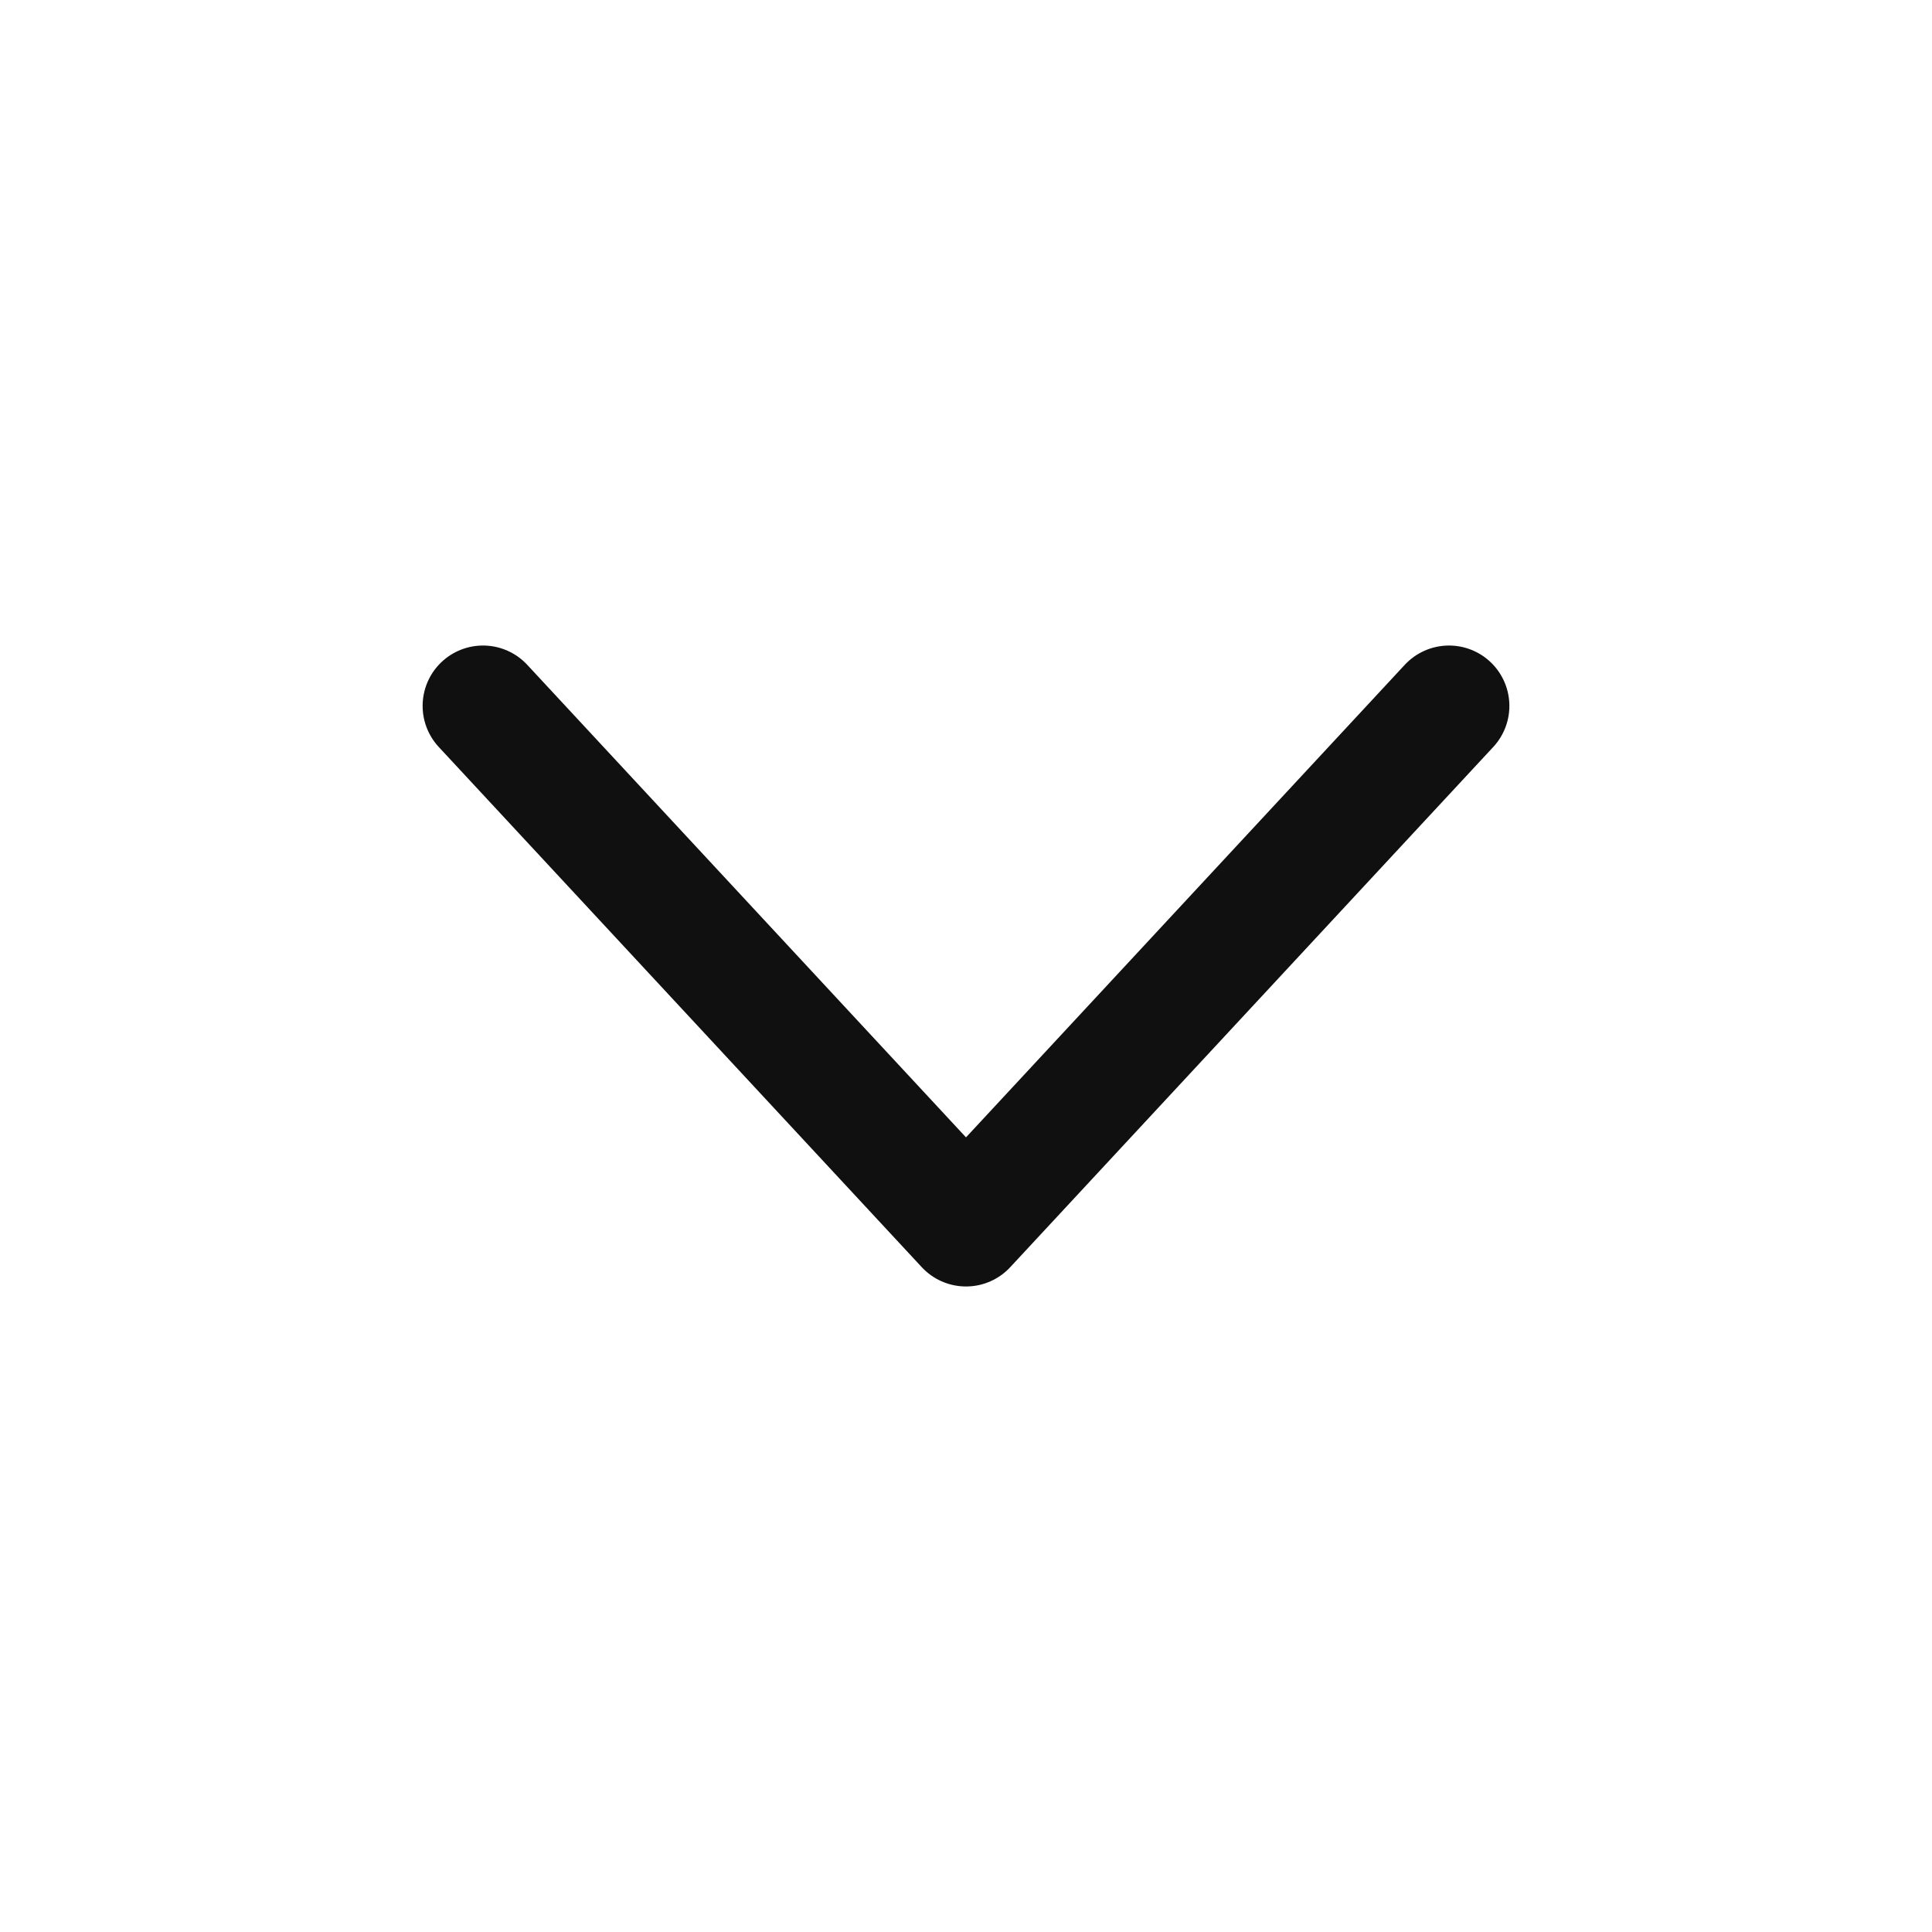
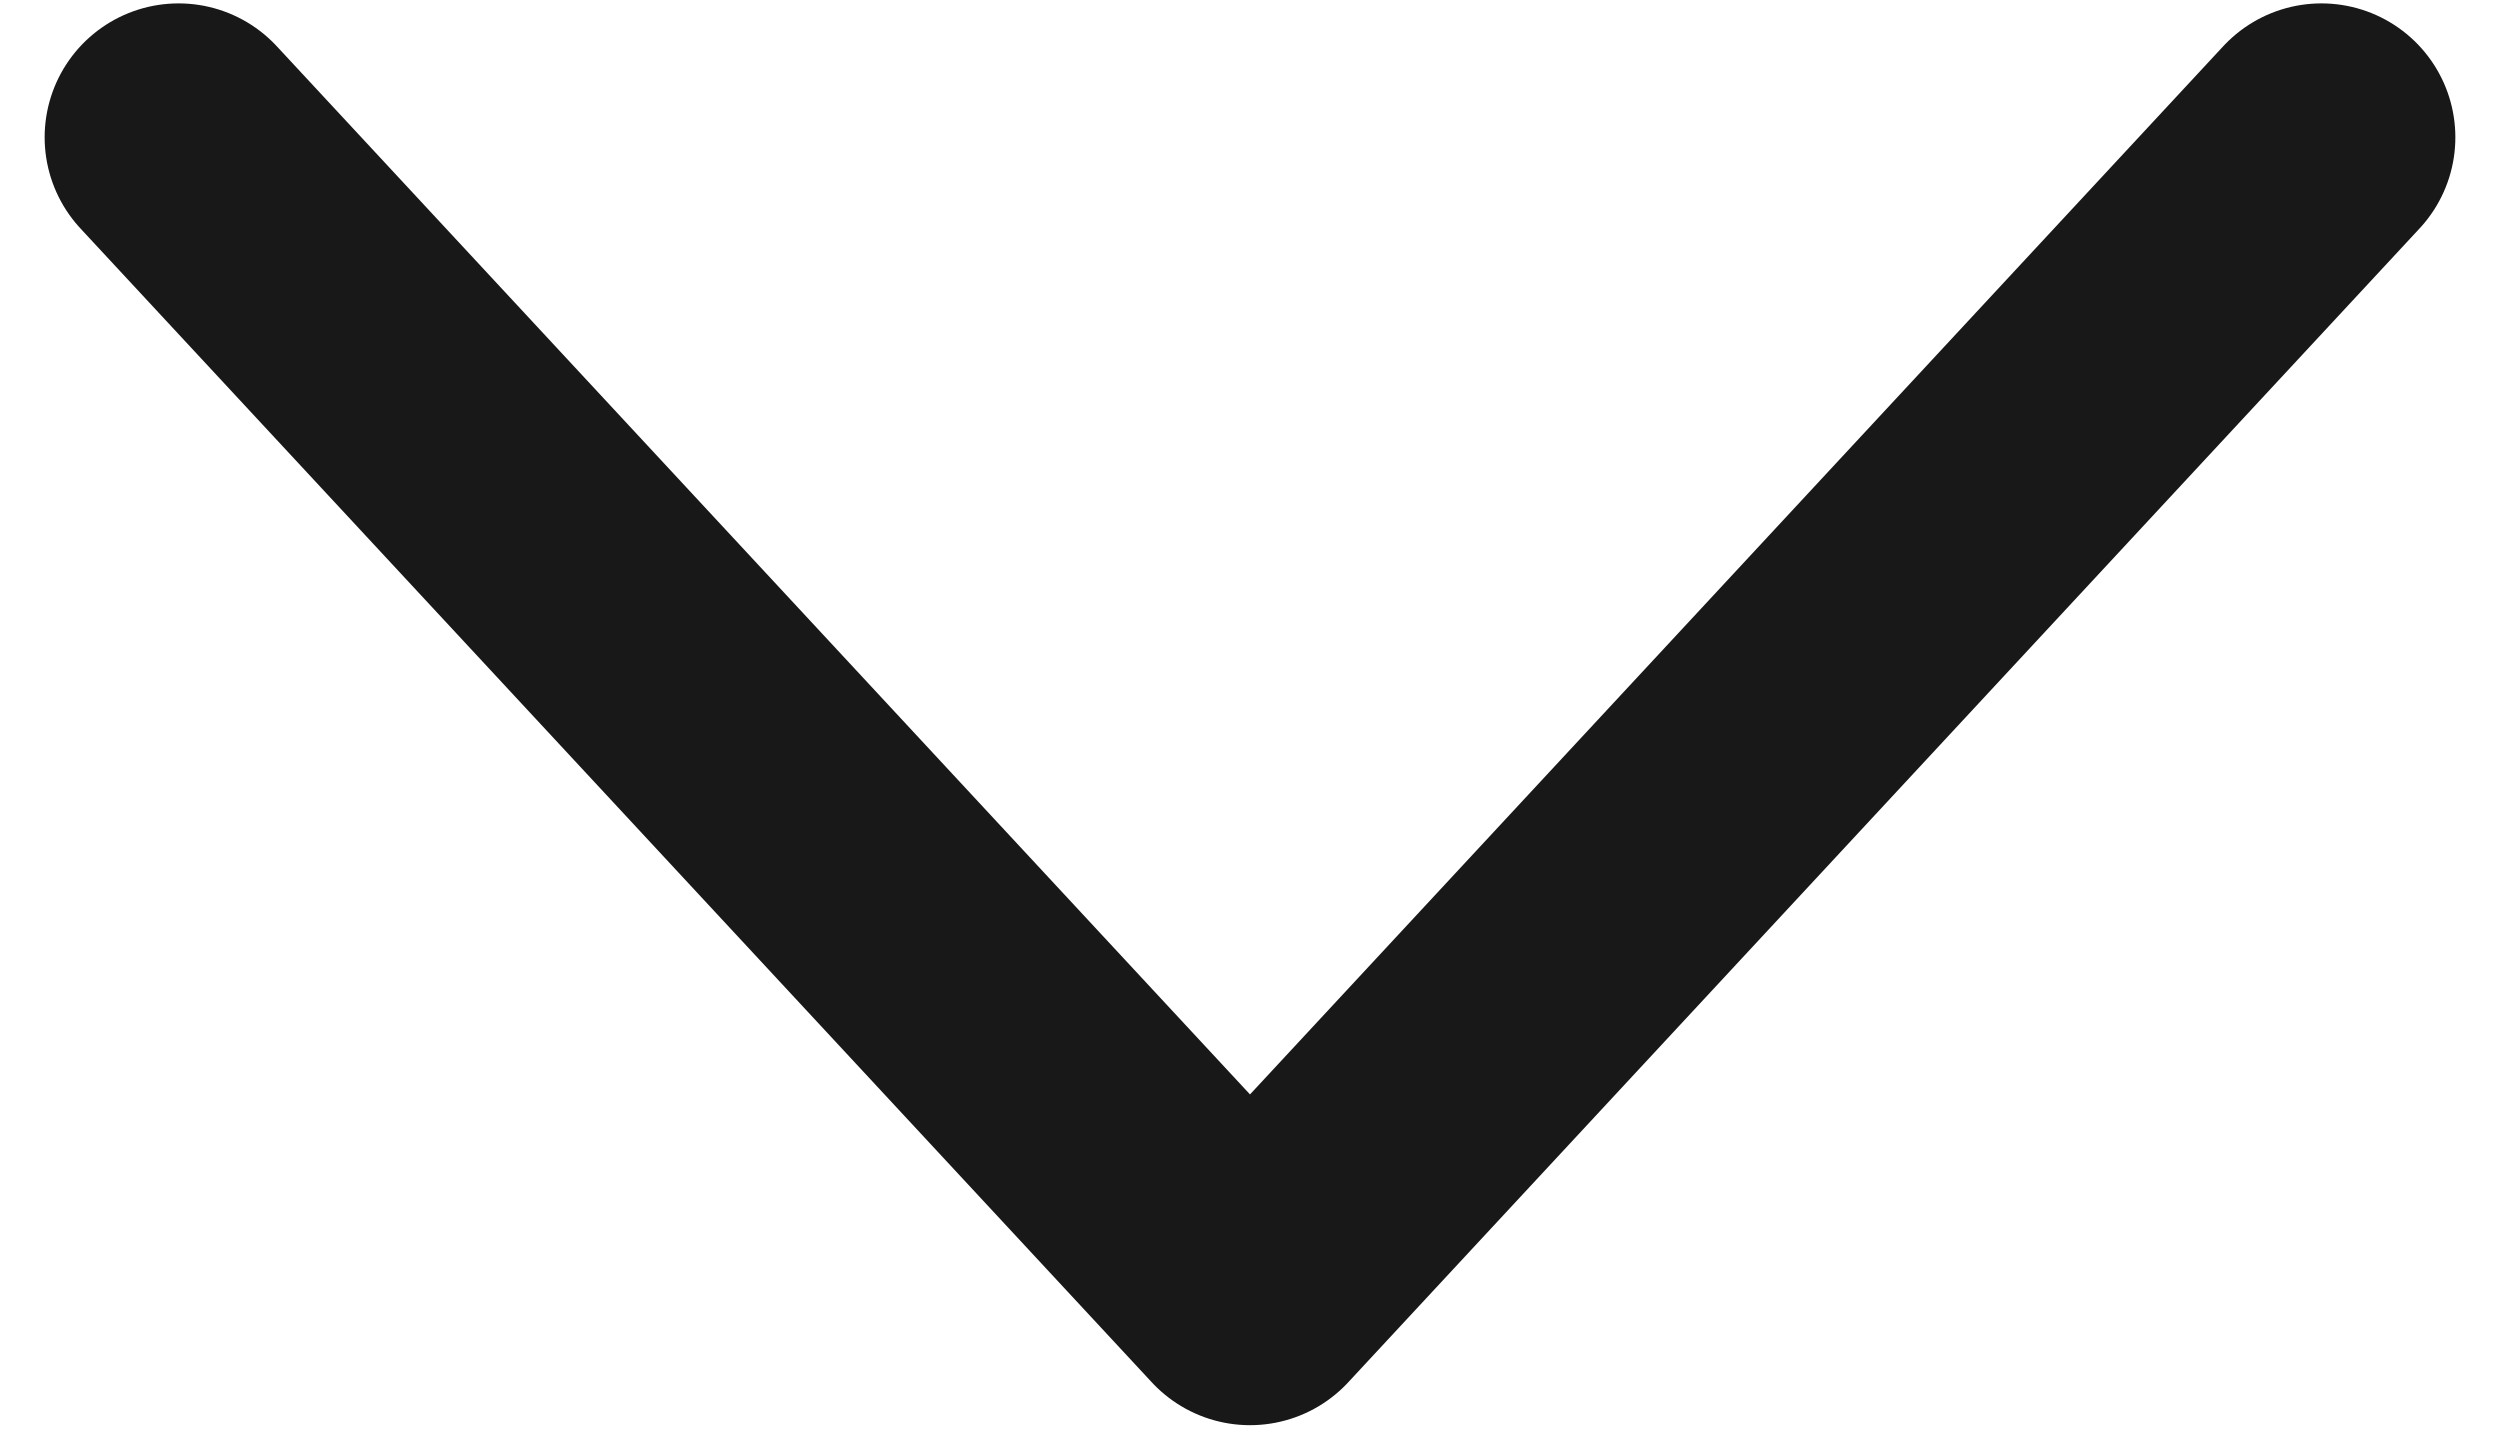
- <svg xmlns="http://www.w3.org/2000/svg" width="24" height="24" viewBox="0 0 24 24" fill="none">
-   <path d="M6 8.769L12 15.231L18 8.769" stroke="#101010" stroke-width="1.5" stroke-linecap="round" stroke-linejoin="round" />
+ <svg xmlns="http://www.w3.org/2000/svg" width="14" height="8" viewBox="0 0 14 8" fill="none">
+   <path d="M1 0.769L7 7.231L13 0.769" stroke="#181818" stroke-width="1.5" stroke-linecap="round" stroke-linejoin="round" />
</svg>
